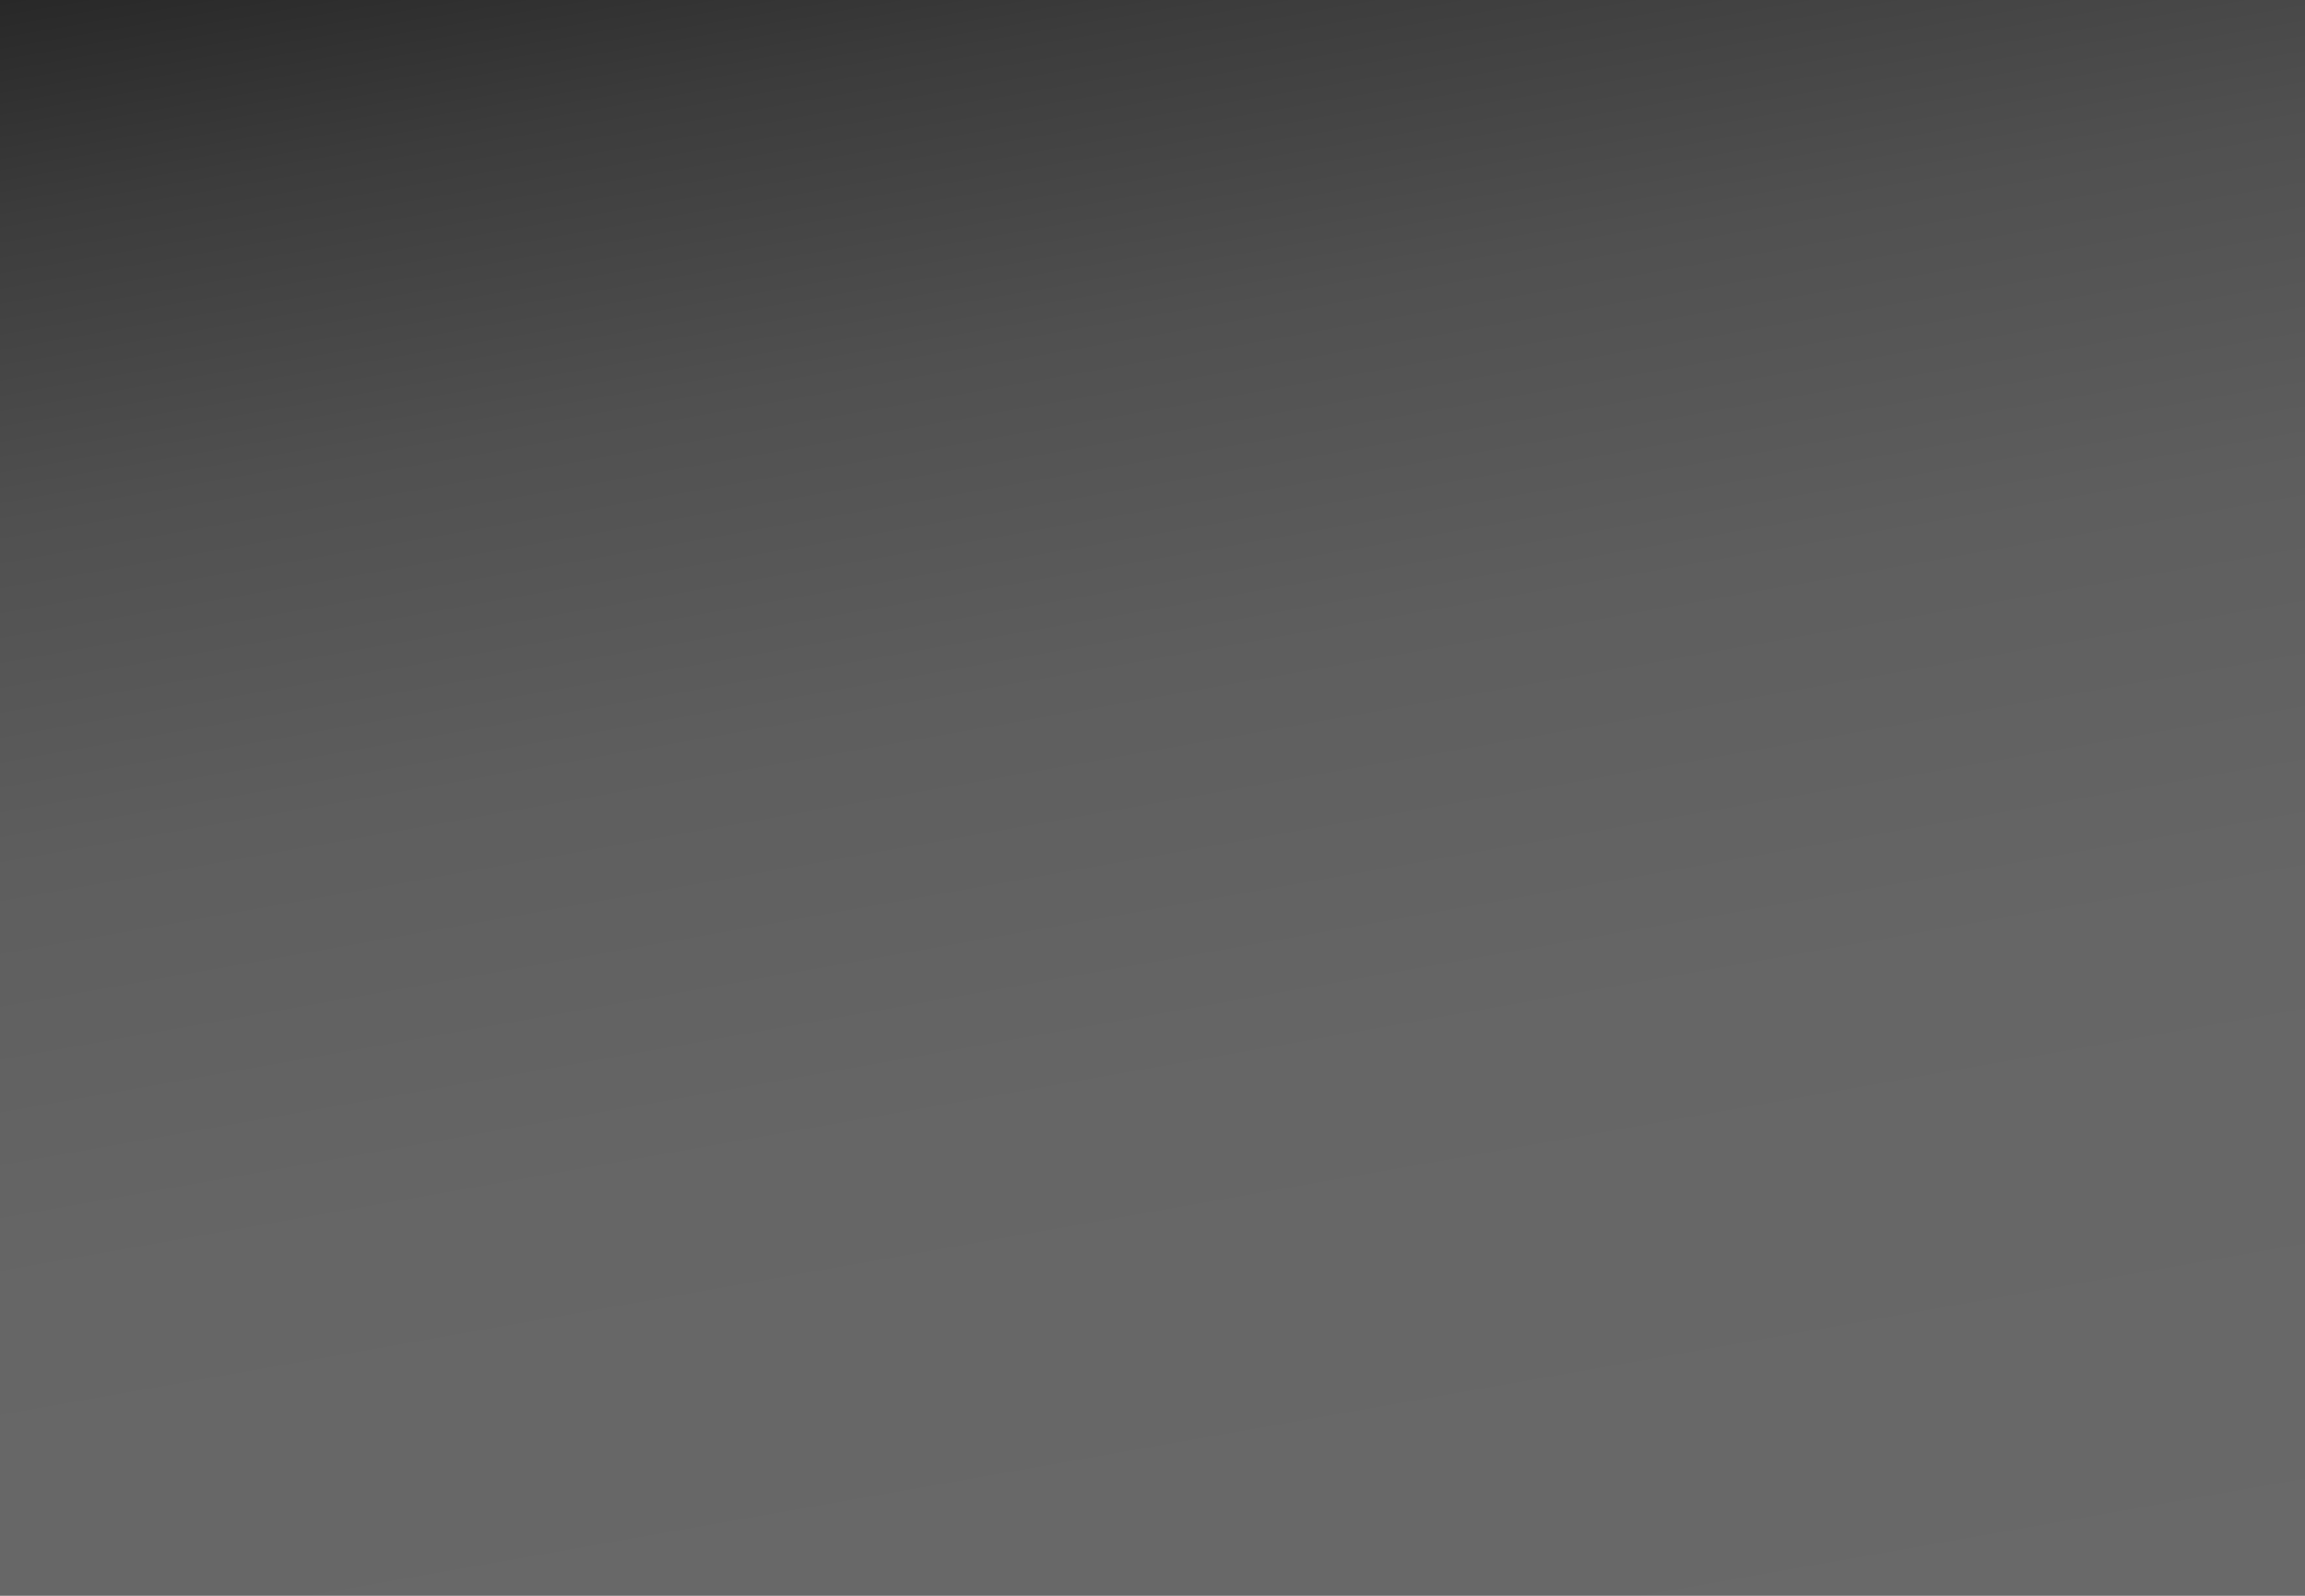
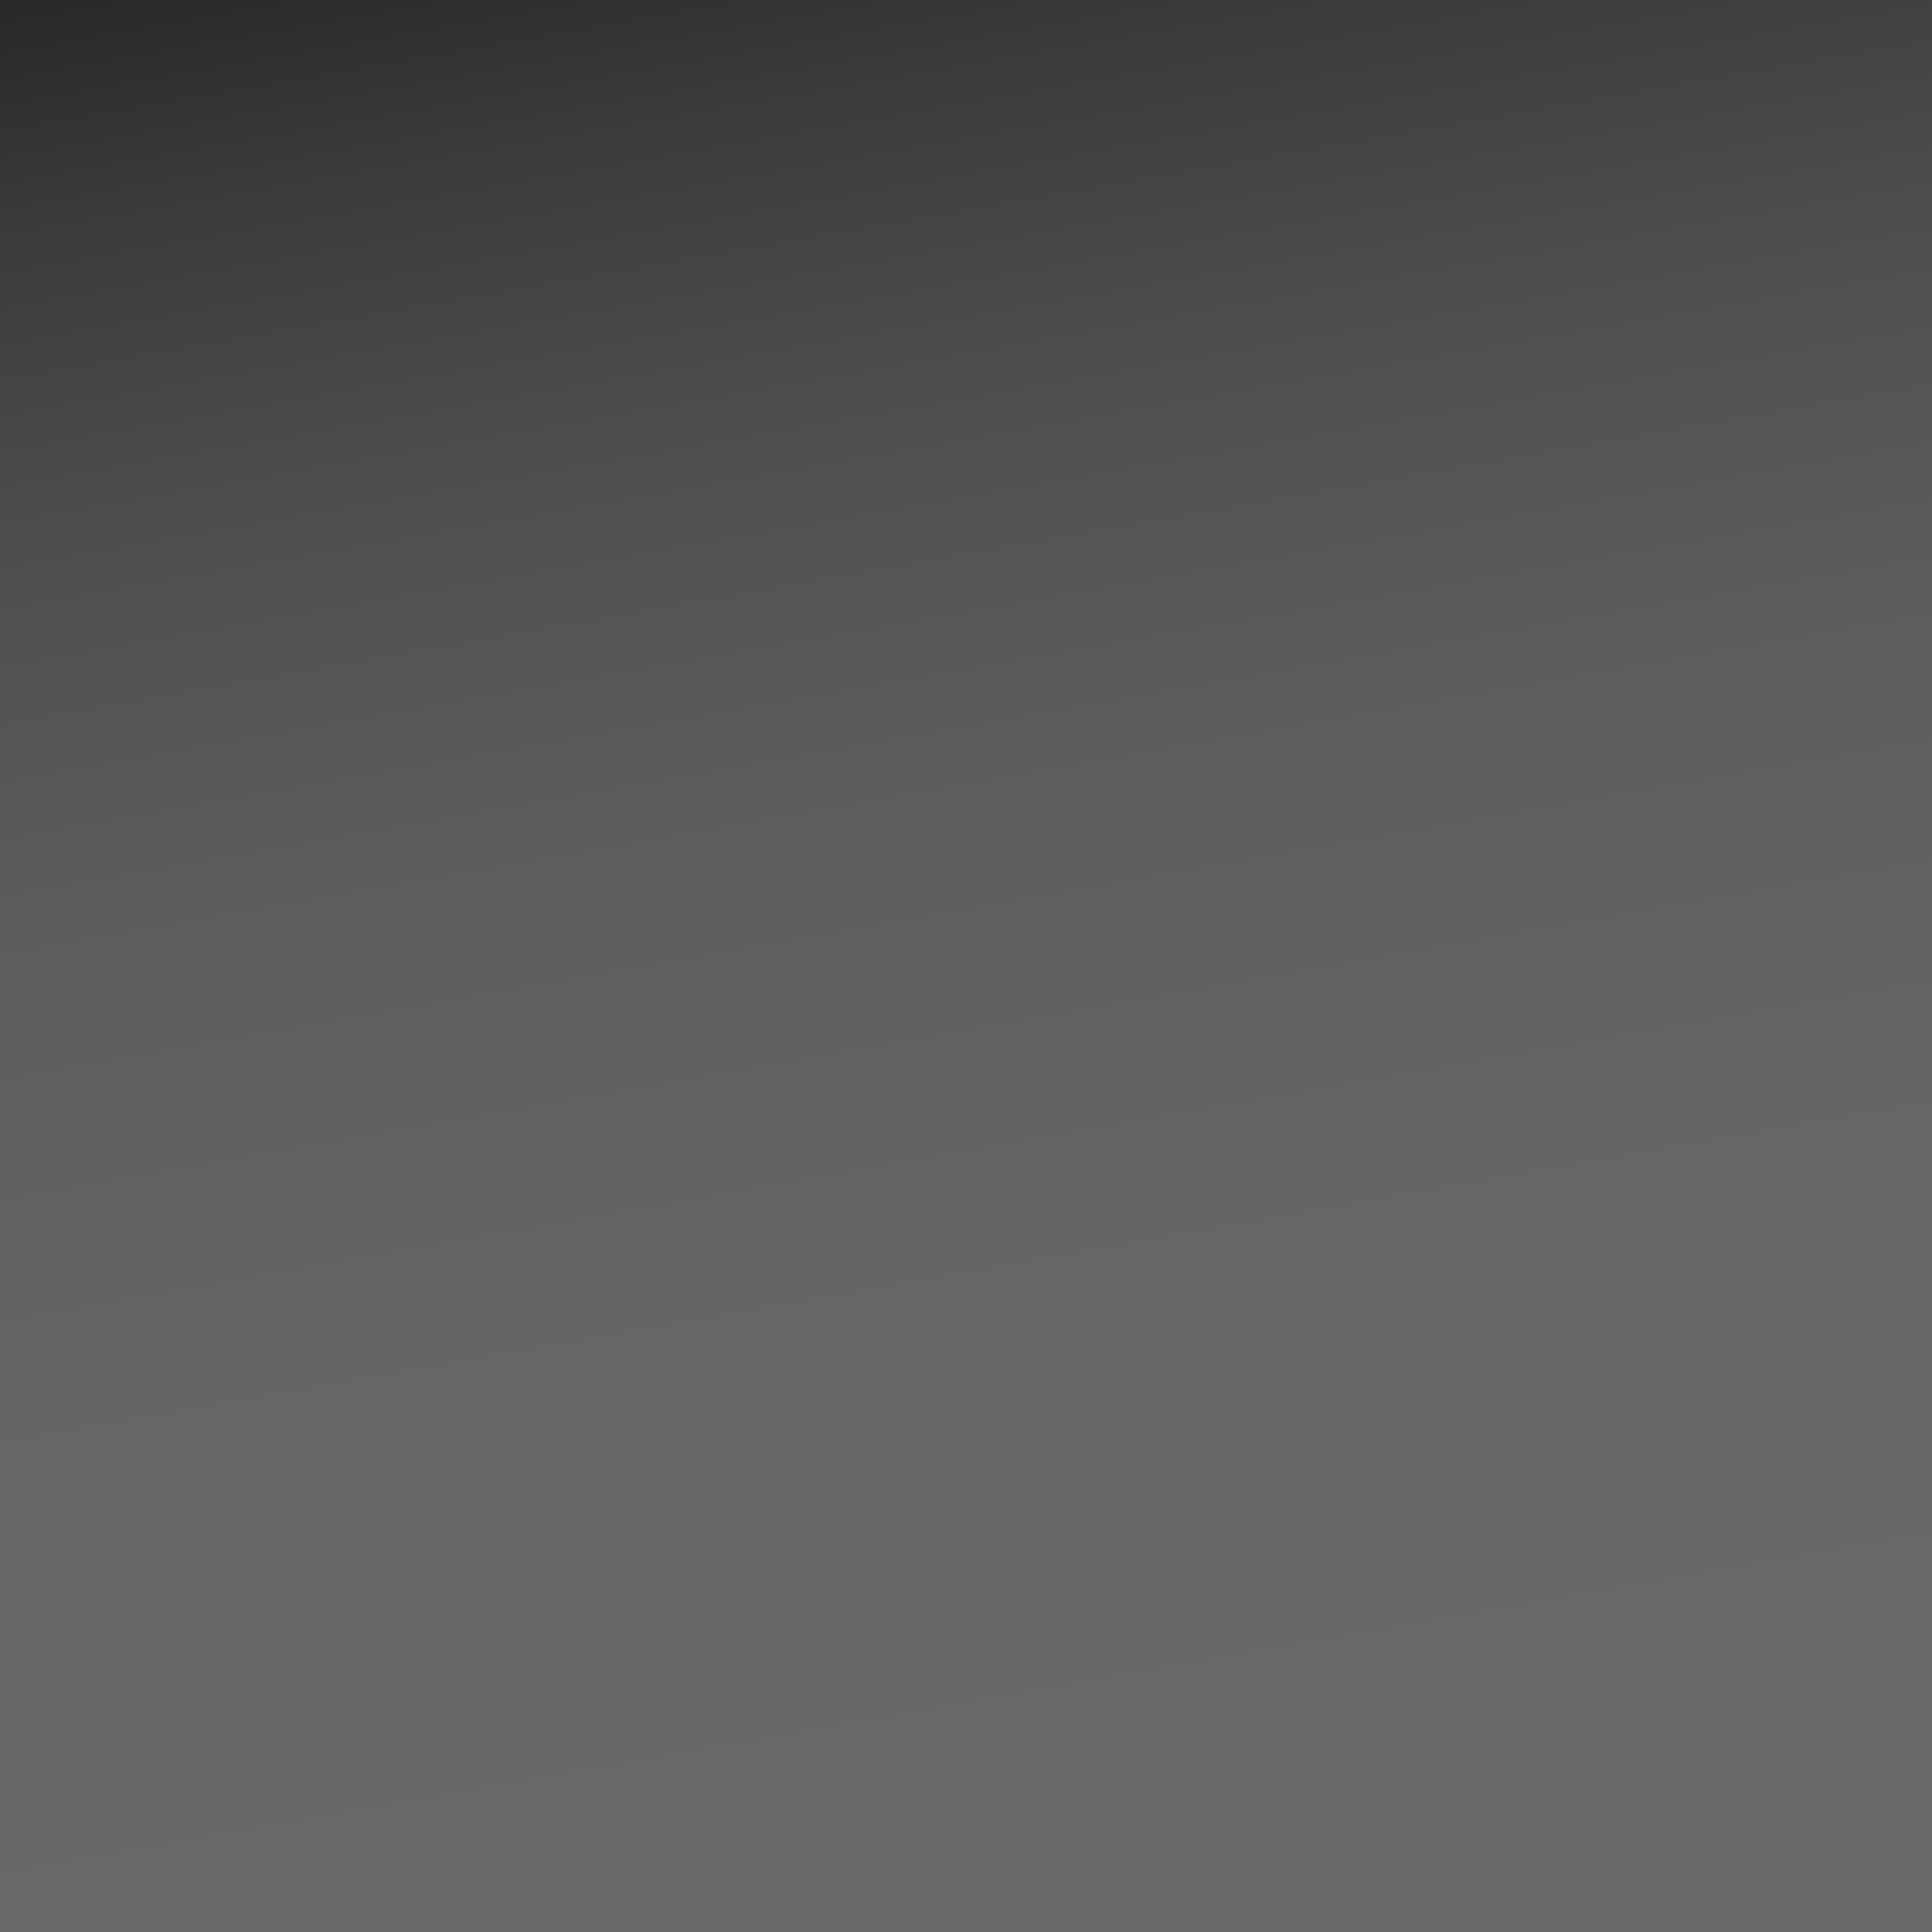
- <svg xmlns="http://www.w3.org/2000/svg" version="1.1" x="0px" y="0px" width="39px" height="27px" viewBox="0 0 39 27" overflow="visible" enable-background="new 0 0 39 27" xml:space="preserve">
+ <svg xmlns="http://www.w3.org/2000/svg" version="1.1" x="0px" y="0px" width="35px" height="35px" viewBox="0 0 35 35" overflow="visible" enable-background="new 0 0 35 35" xml:space="preserve">
  <defs>
</defs>
-   <linearGradient id="SVGID_1_" gradientUnits="userSpaceOnUse" x1="-190.397" y1="-240.428" x2="-184.604" y2="-207.573" gradientTransform="matrix(1 0 0 1 207 237.5)">
+   <linearGradient id="SVGID_1_" gradientUnits="userSpaceOnUse" x1="-69.981" y1="-239.965" x2="-77.021" y2="-200.035" gradientTransform="matrix(-1 0 0 1 -56 237.5)">
    <stop offset="0" style="stop-color:#282828" />
    <stop offset="0.11" style="stop-color:#3C3C3C" />
    <stop offset="0.263" style="stop-color:#505050" />
    <stop offset="0.437" style="stop-color:#5E5E5E" />
    <stop offset="0.648" style="stop-color:#666666" />
    <stop offset="1" style="stop-color:#696969" />
  </linearGradient>
-   <rect fill="url(#SVGID_1_)" width="39" height="27" />
+   <rect fill="url(#SVGID_1_)" width="35" height="35" />
</svg>
